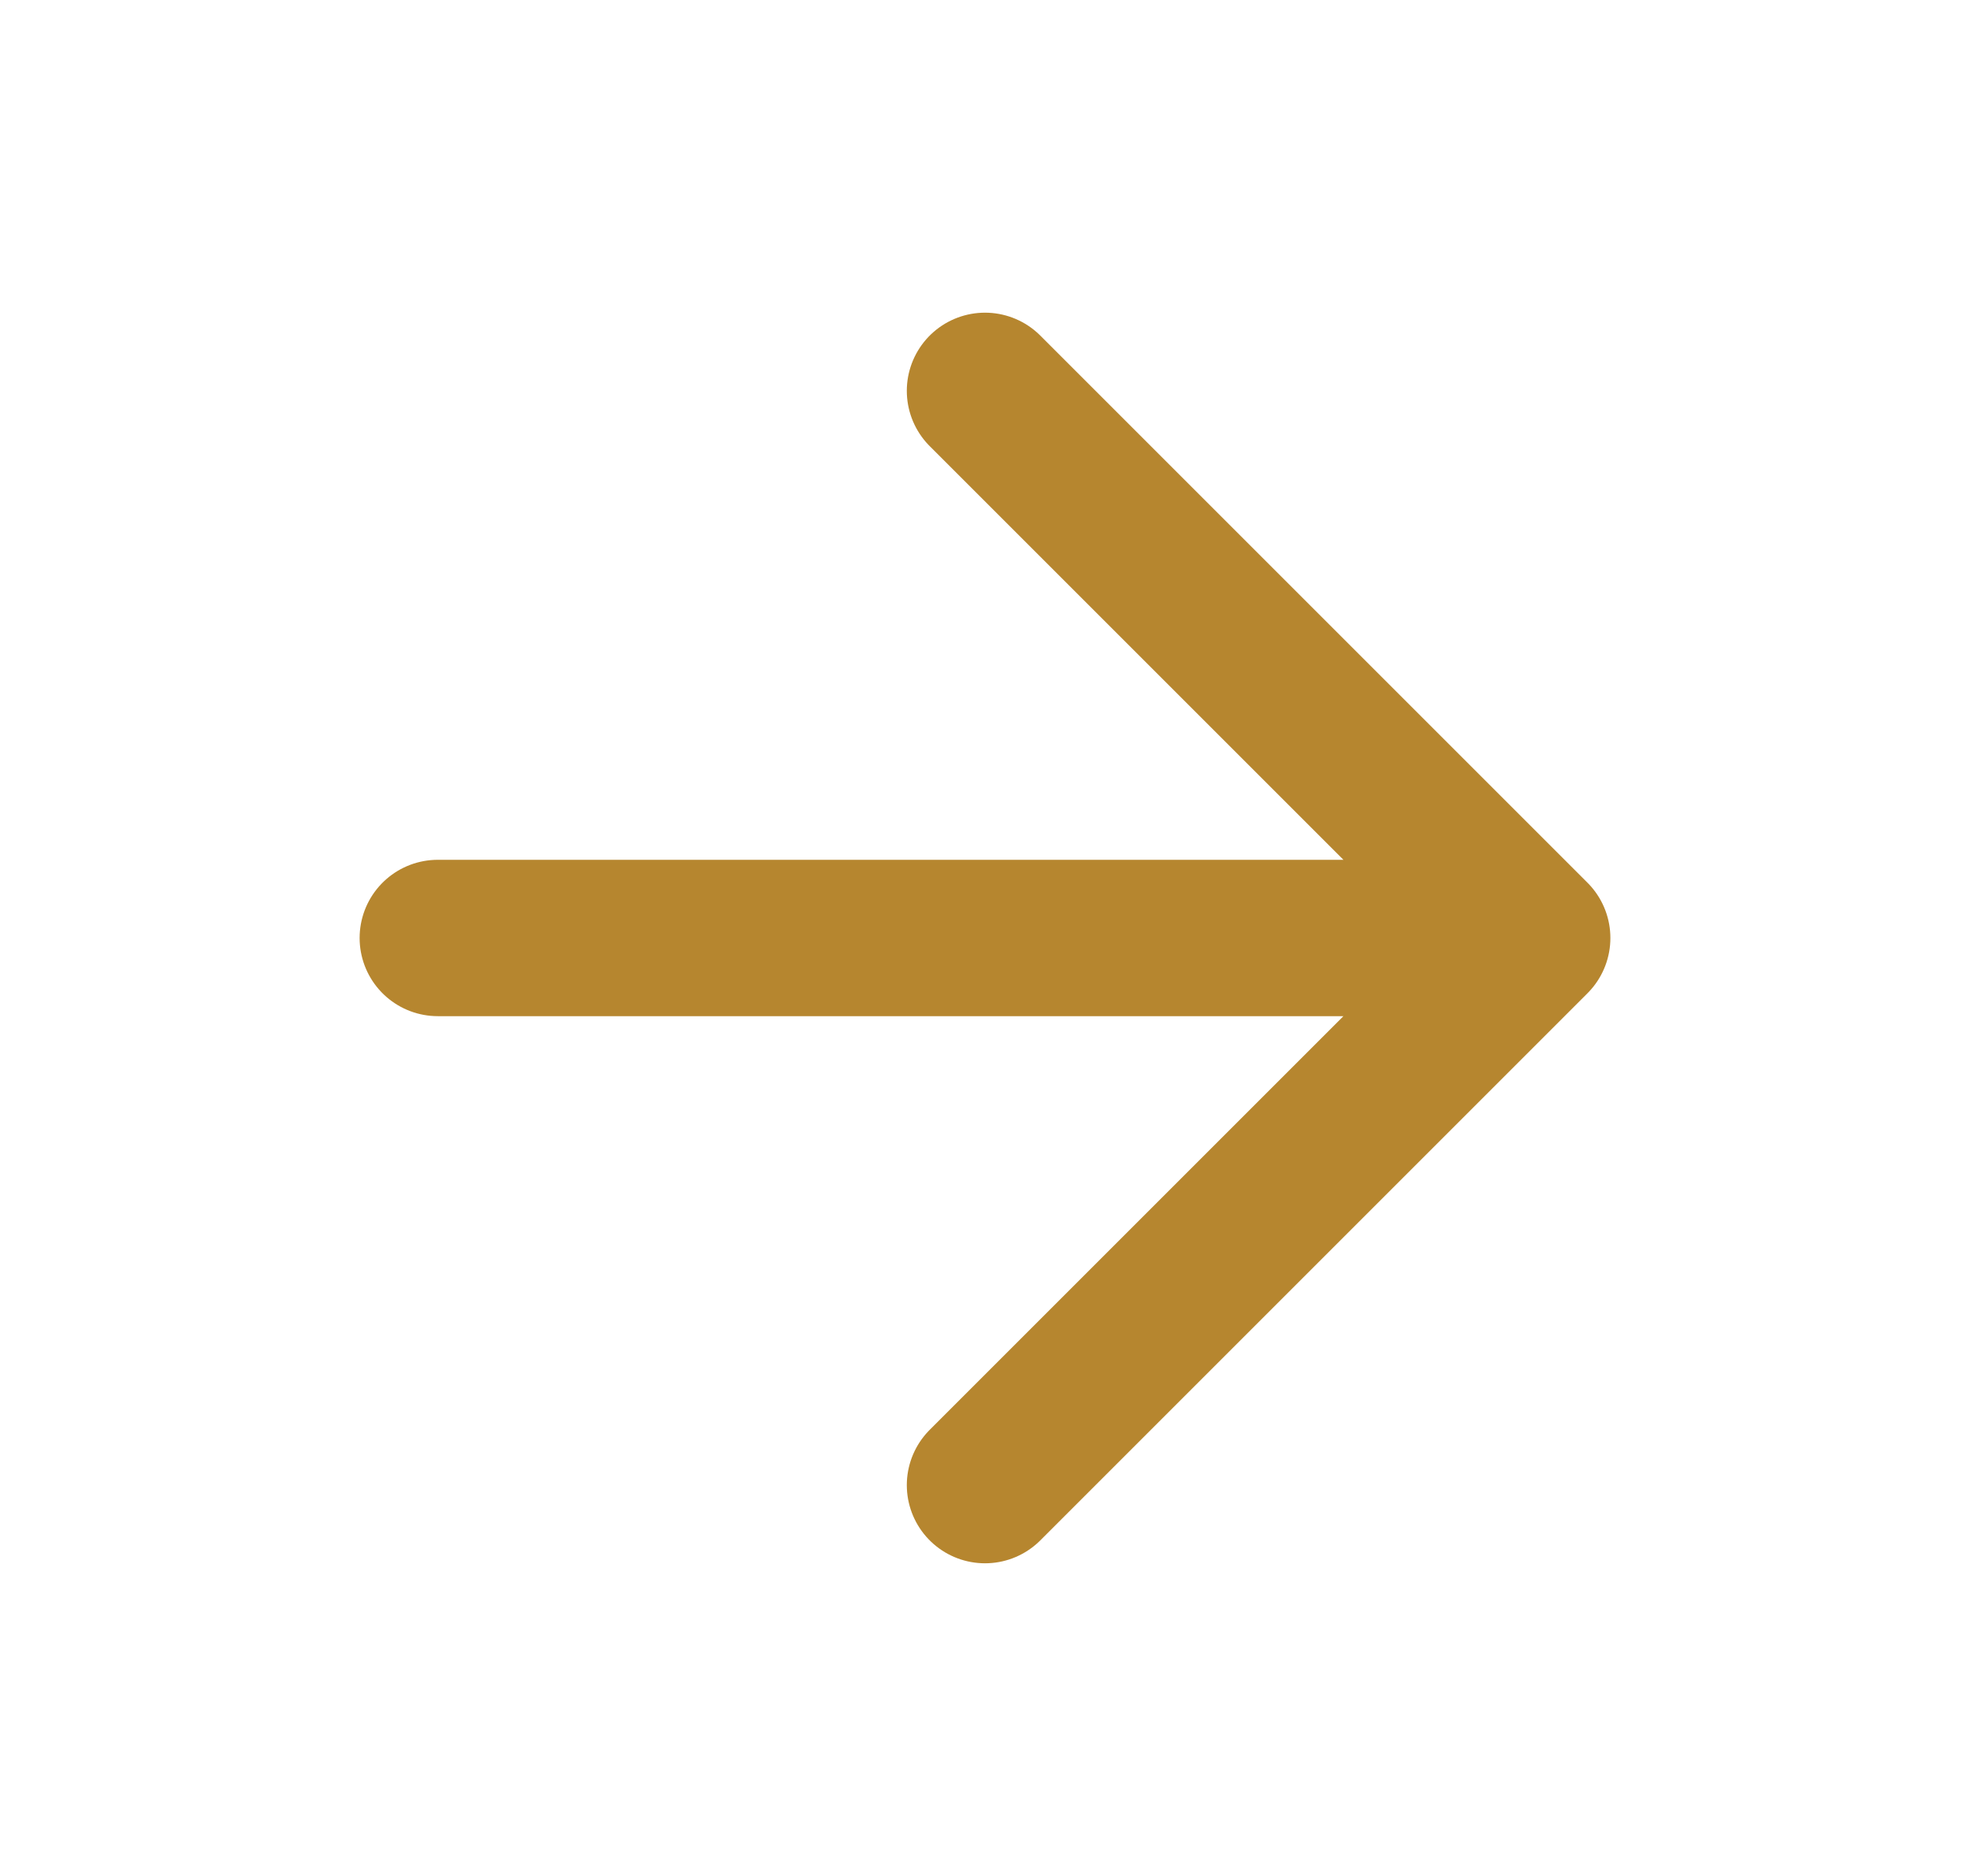
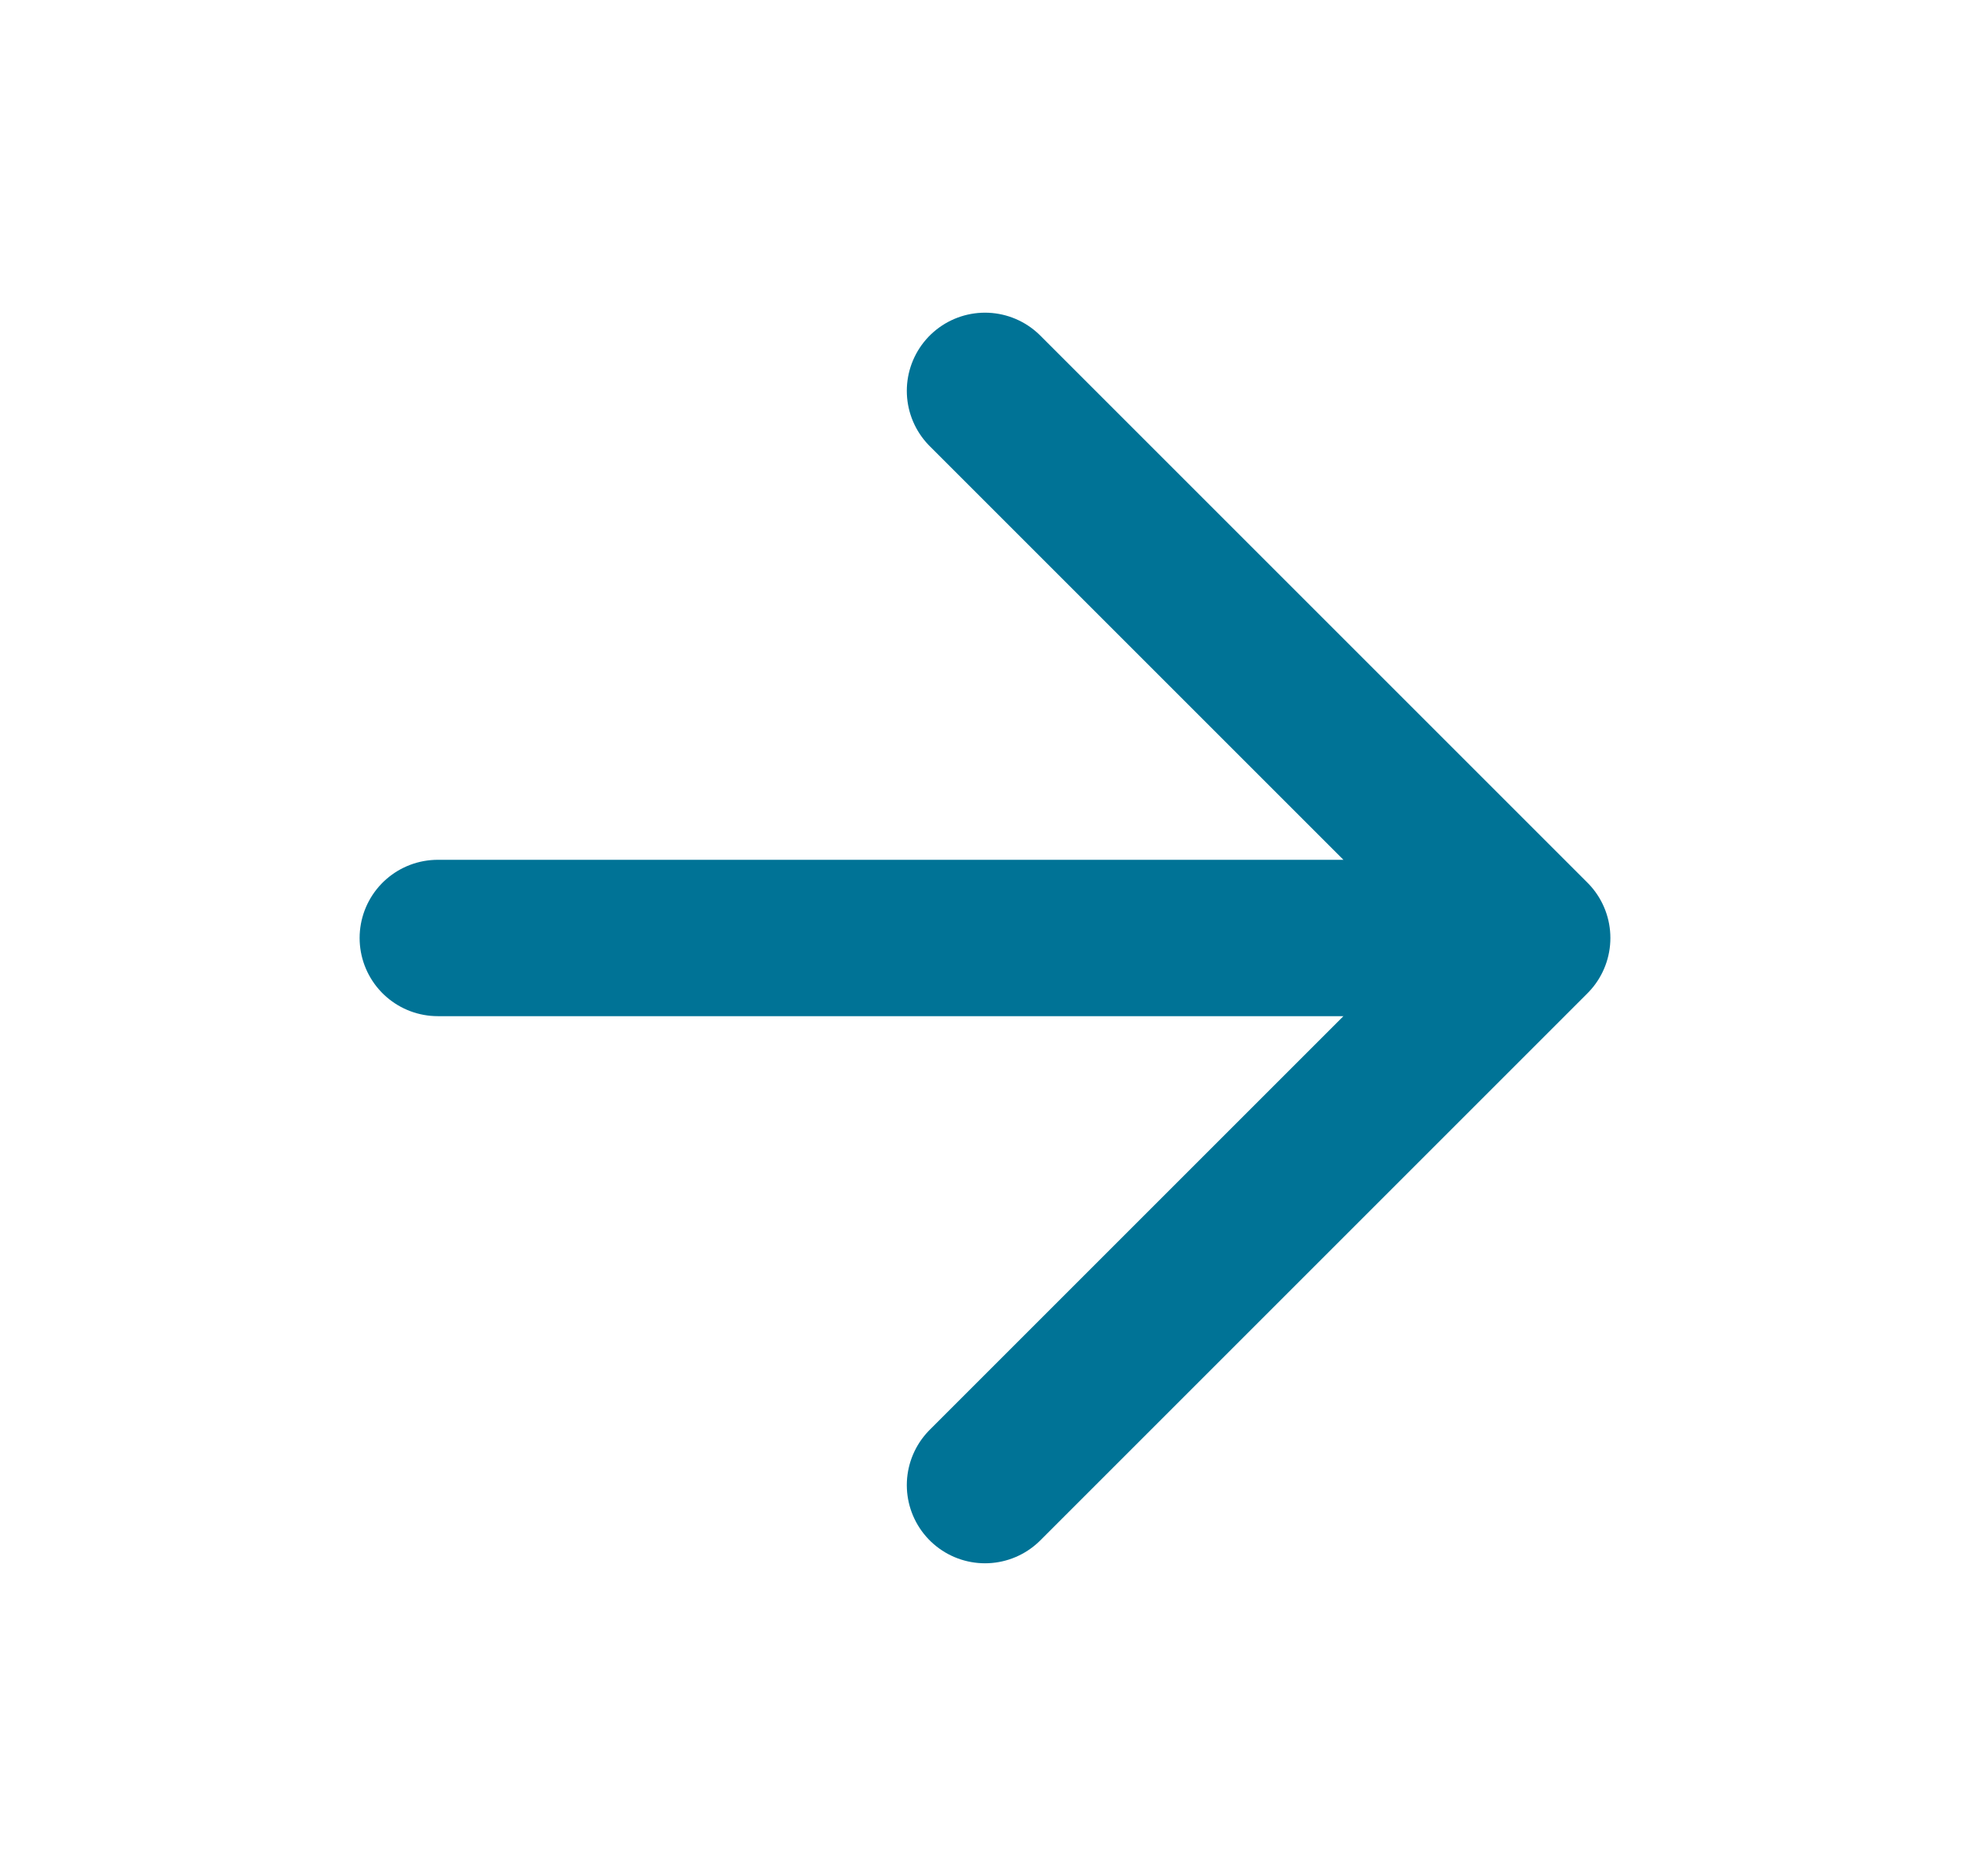
<svg xmlns="http://www.w3.org/2000/svg" width="21" height="20" viewBox="0 0 21 20" fill="none">
-   <path d="M4.667 10H16.333M16.333 10L10.5 4.167M16.333 10L10.5 15.833" stroke="#B6862F" stroke-width="1.667" stroke-linecap="round" stroke-linejoin="round" />
+   <path d="M4.667 10H16.333M16.333 10L10.5 4.167M16.333 10L10.5 15.833" stroke="#007396" stroke-width="1.667" stroke-linecap="round" stroke-linejoin="round" />
</svg>
